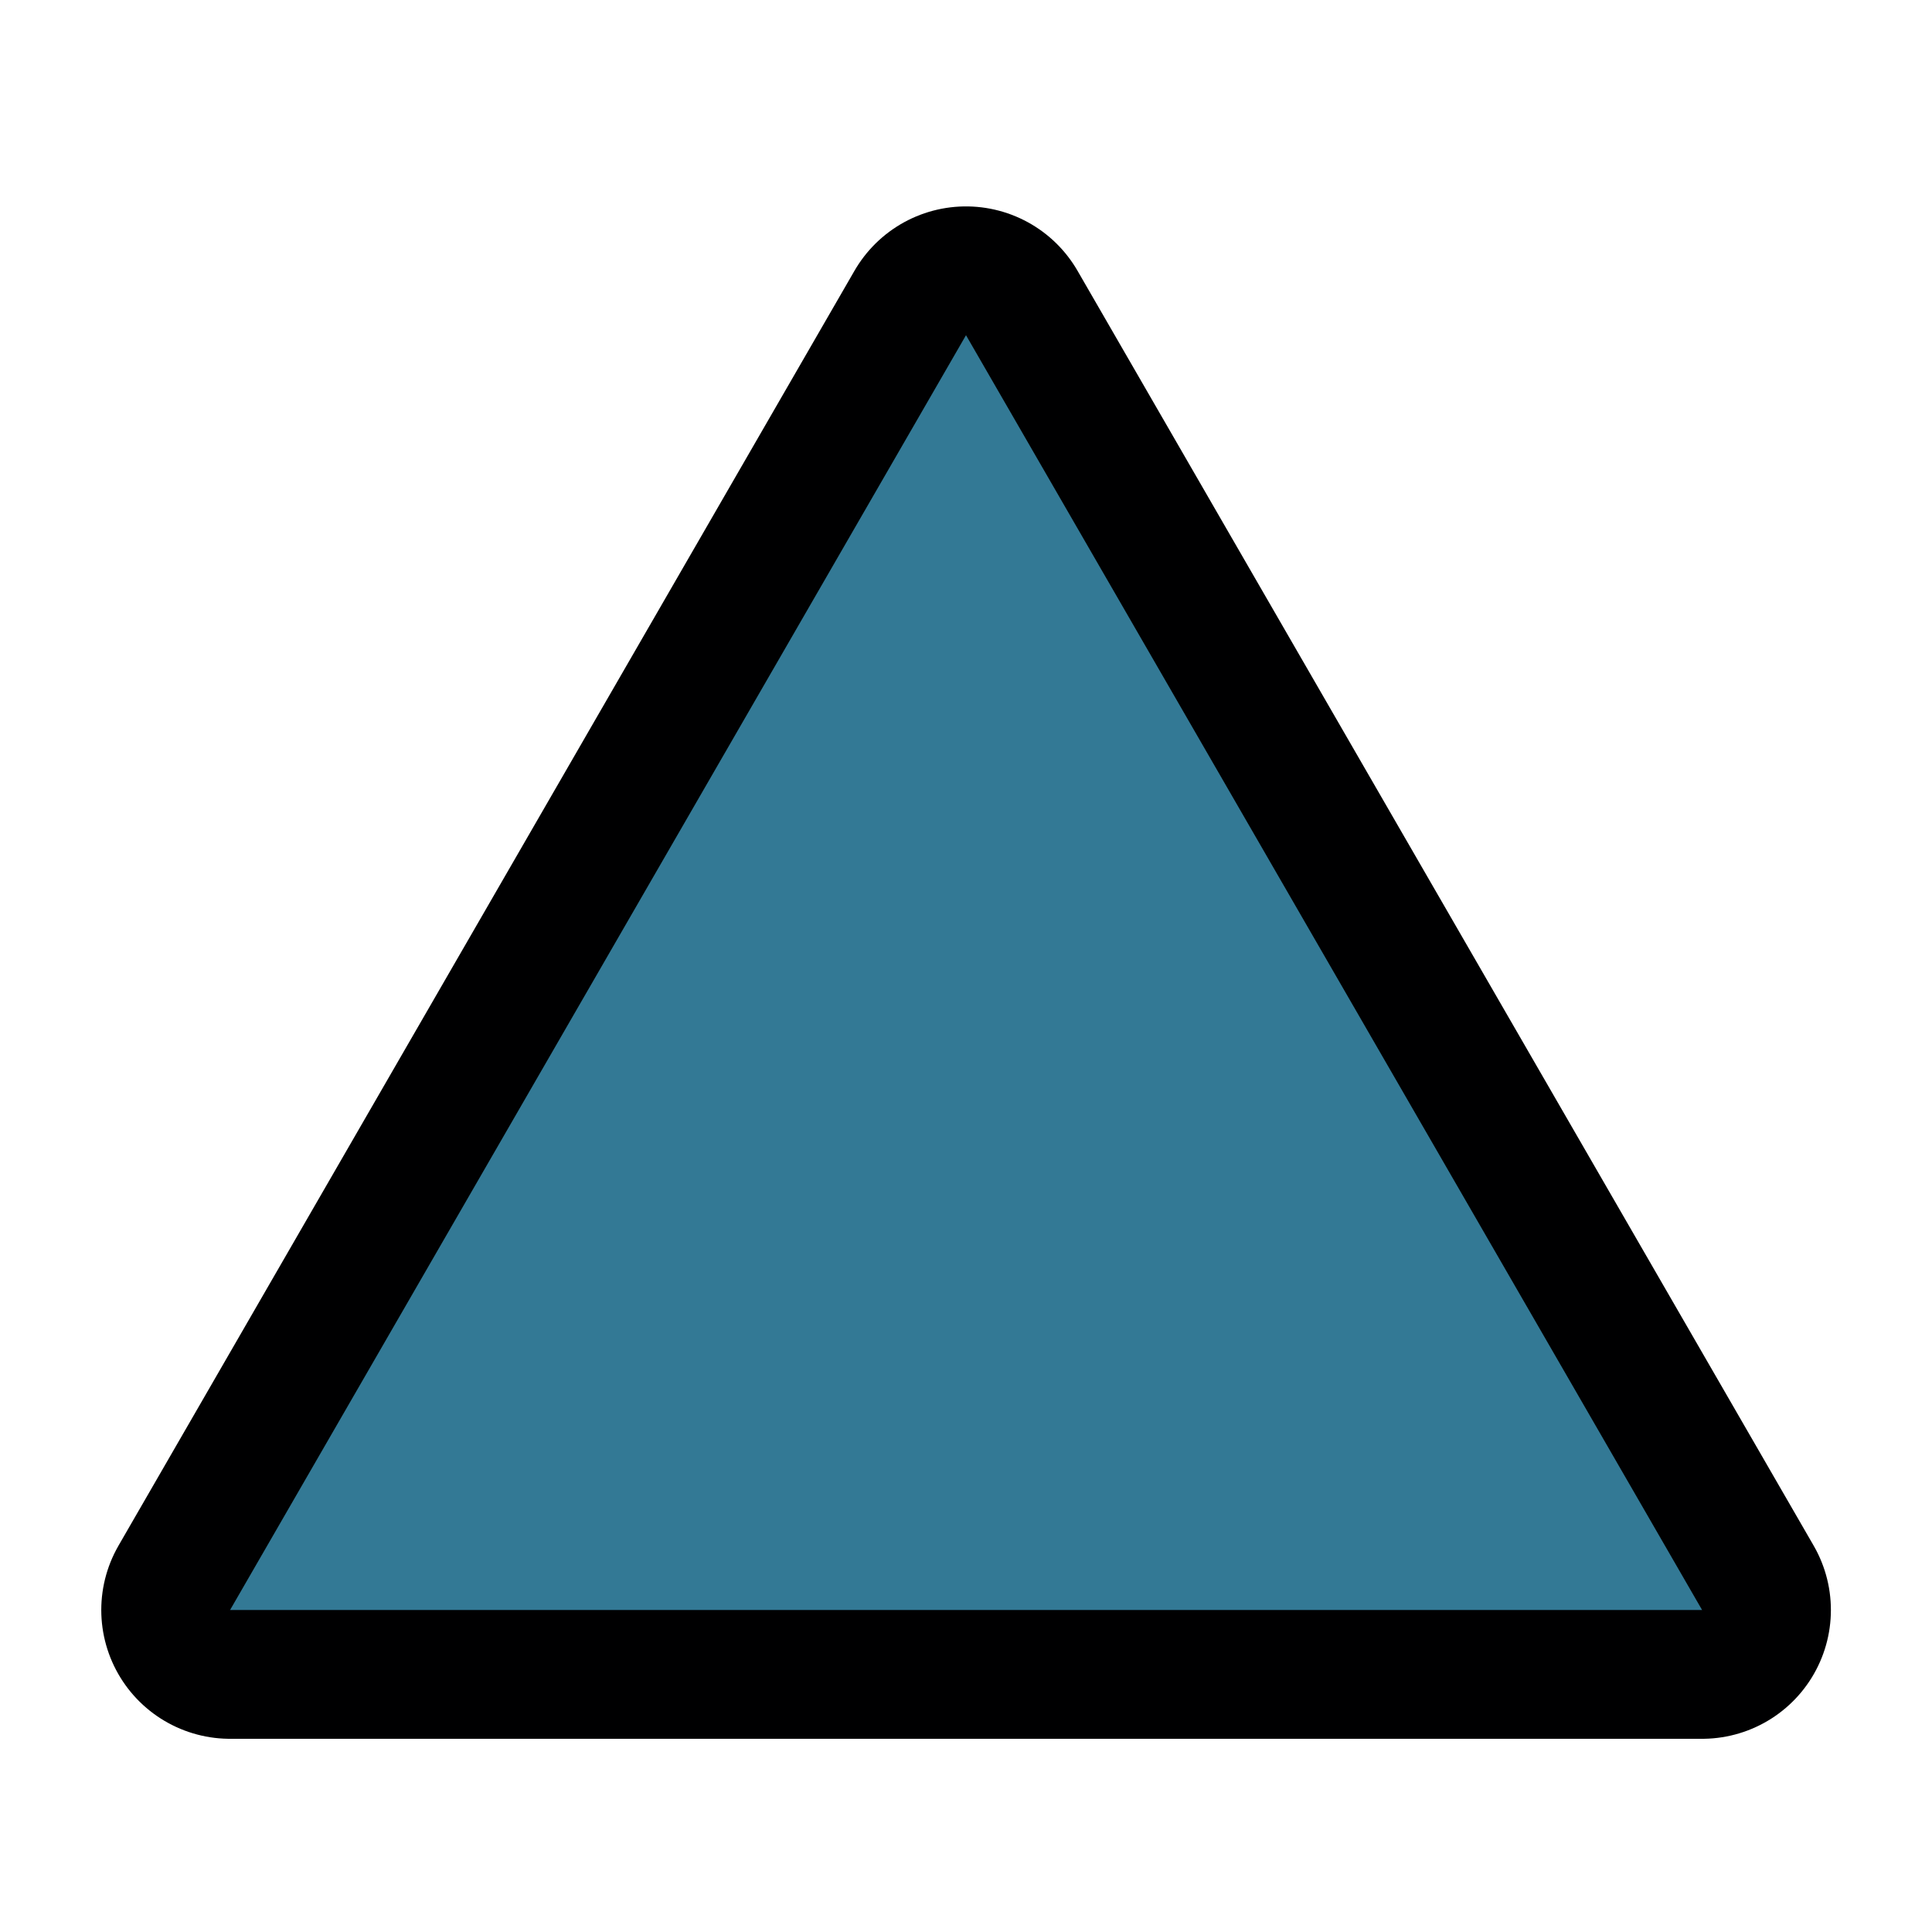
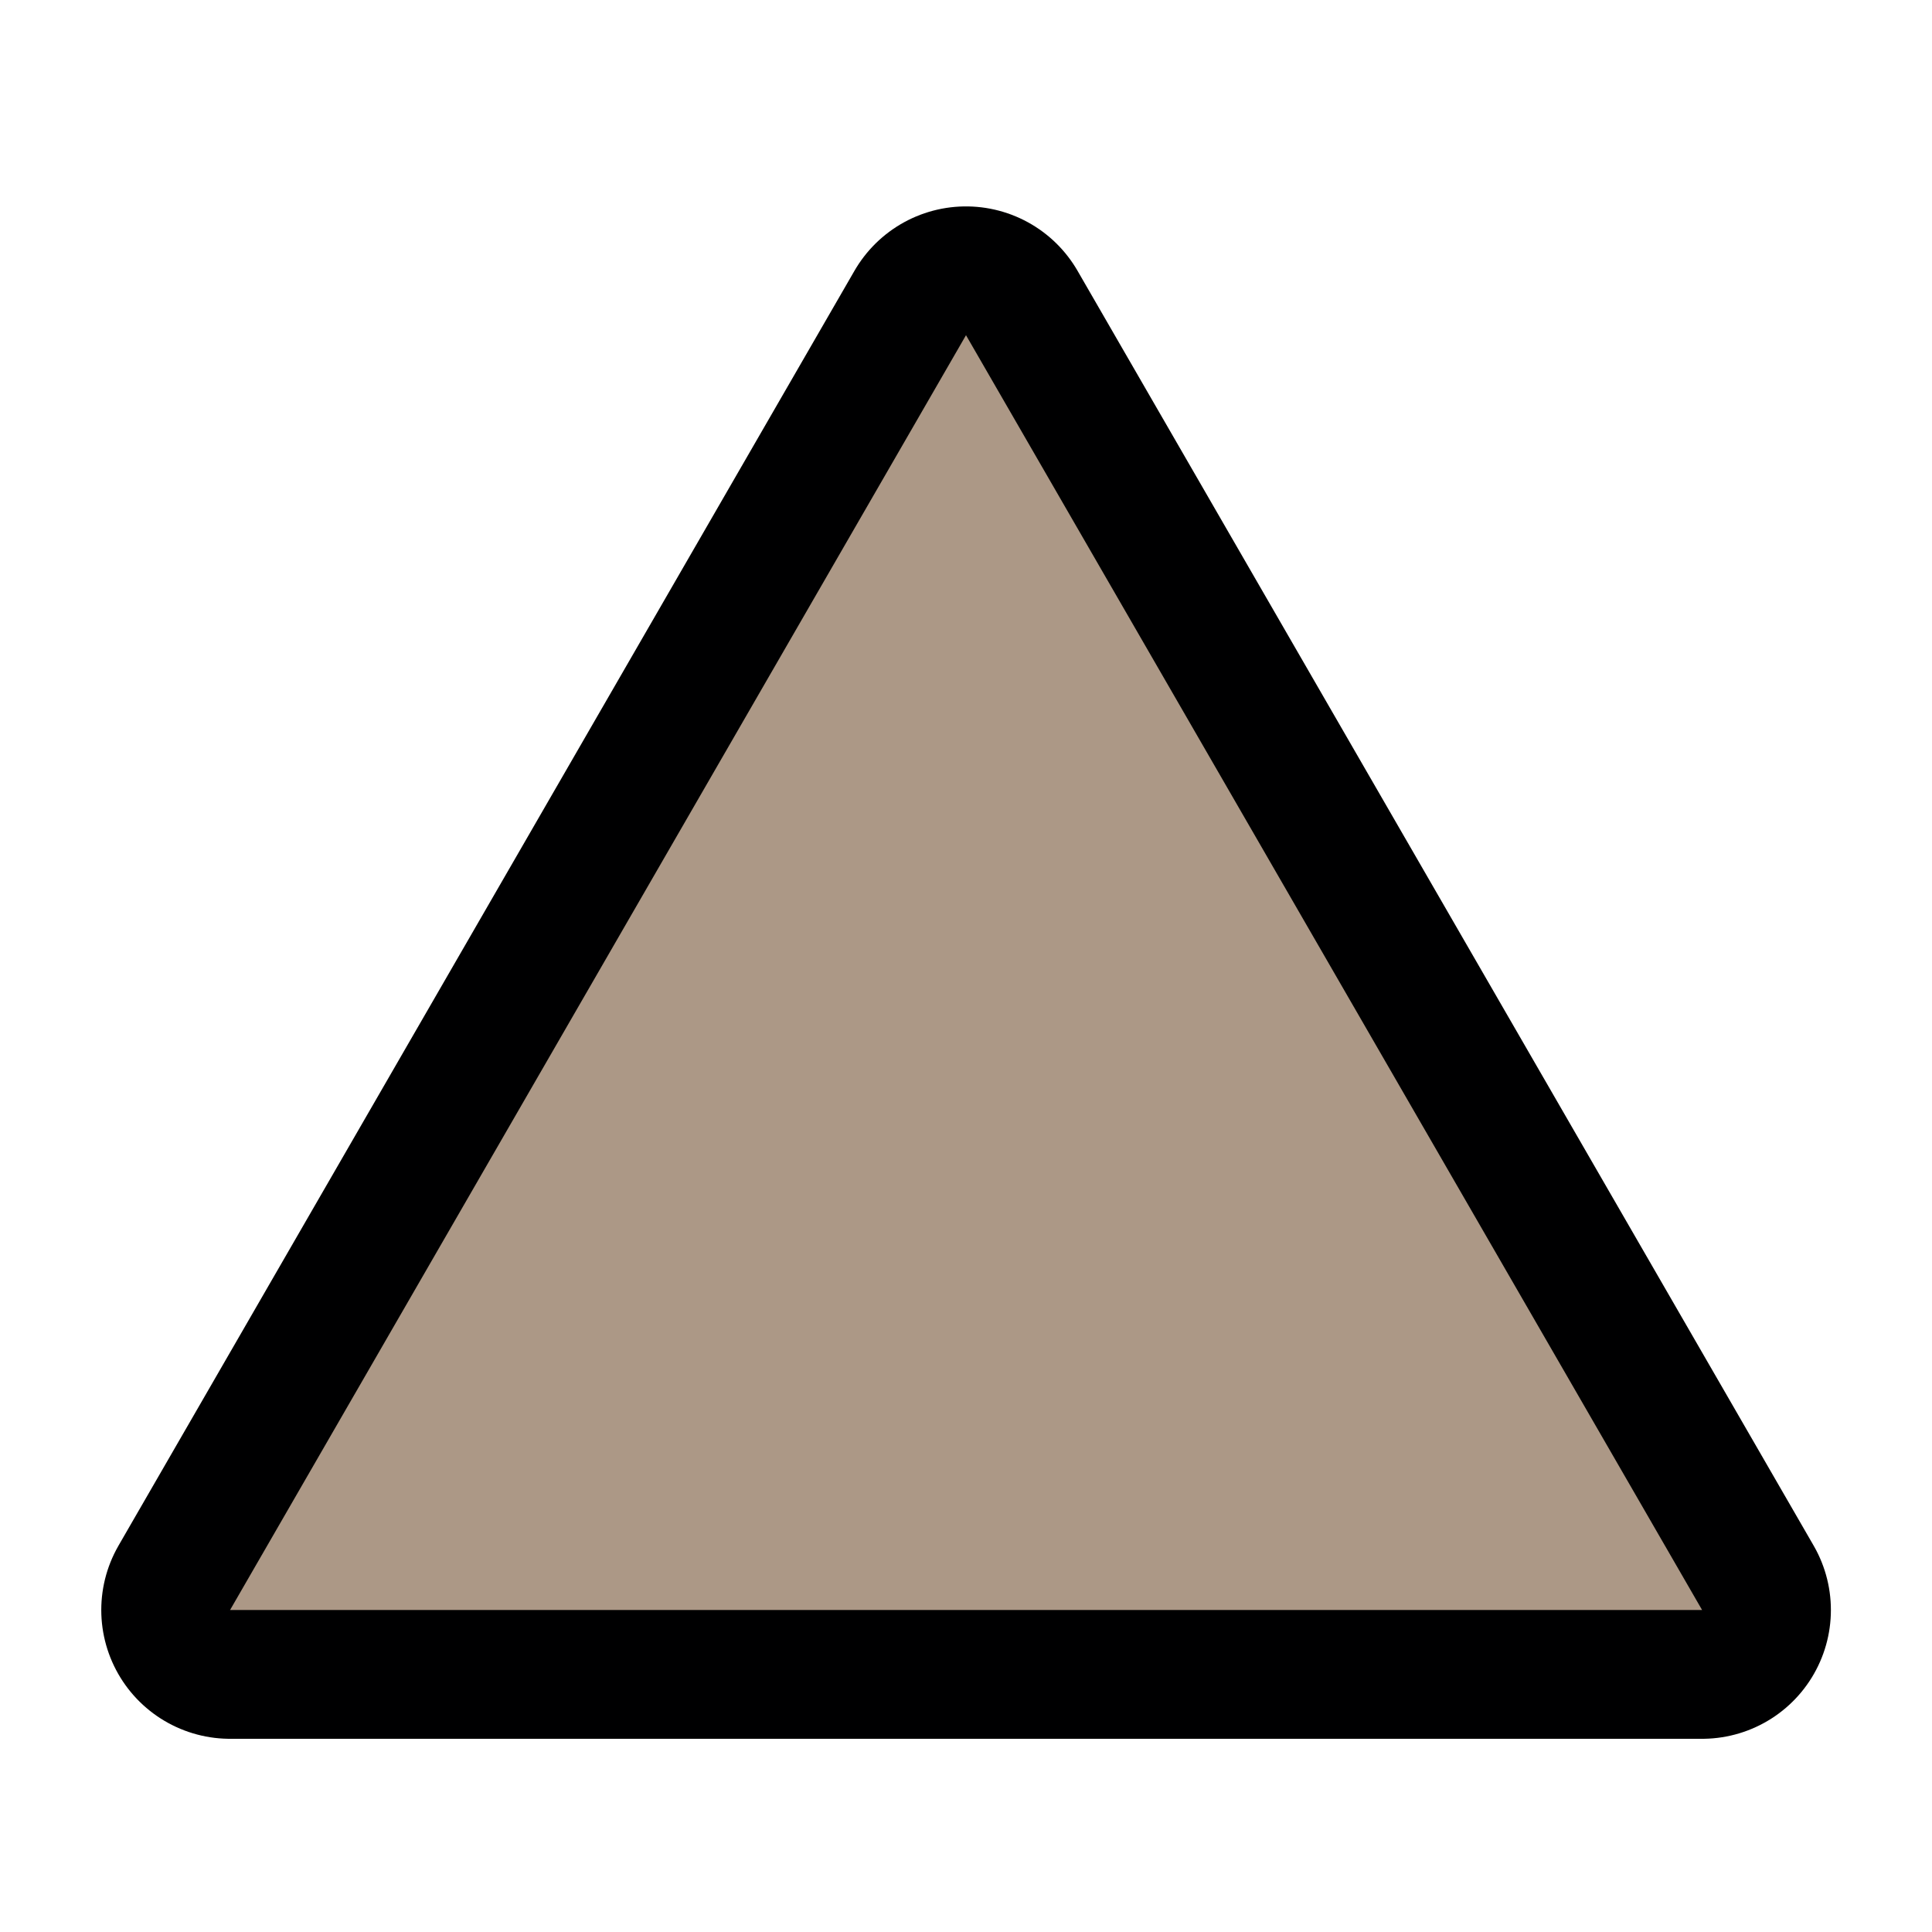
- <svg xmlns="http://www.w3.org/2000/svg" id="svg6" version="1.1" height="12" width="12">
+ <svg xmlns="http://www.w3.org/2000/svg" width="12" height="12" version="1.1" id="svg6">
  <defs id="defs10" />
-   <path style="fill:none;stroke:#000001;stroke-width:1.6;stroke-linejoin:round;stroke-miterlimit:4;stroke-dasharray:none" id="path2" d="M 6,2.082 10.572,10 h -9.143 z" />
-   <path style="fill:#337995;fill-opacity:1" id="path4" d="M 6,2.082 10.572,10 h -9.143 z" />
+   <path style="stroke-width:1.6;stroke-linejoin:round;stroke-miterlimit:4;stroke-dasharray:none" d="M 6,2.082 10.572,10 h -9.143 z" fill="none" stroke="#000001" stroke-width="1.6" id="path2" />
+   <path d="M 6,2.082 10.572,10 h -9.143 z" fill="#fa0" id="path4" style="fill:#ac9886;fill-opacity:1" />
</svg>
